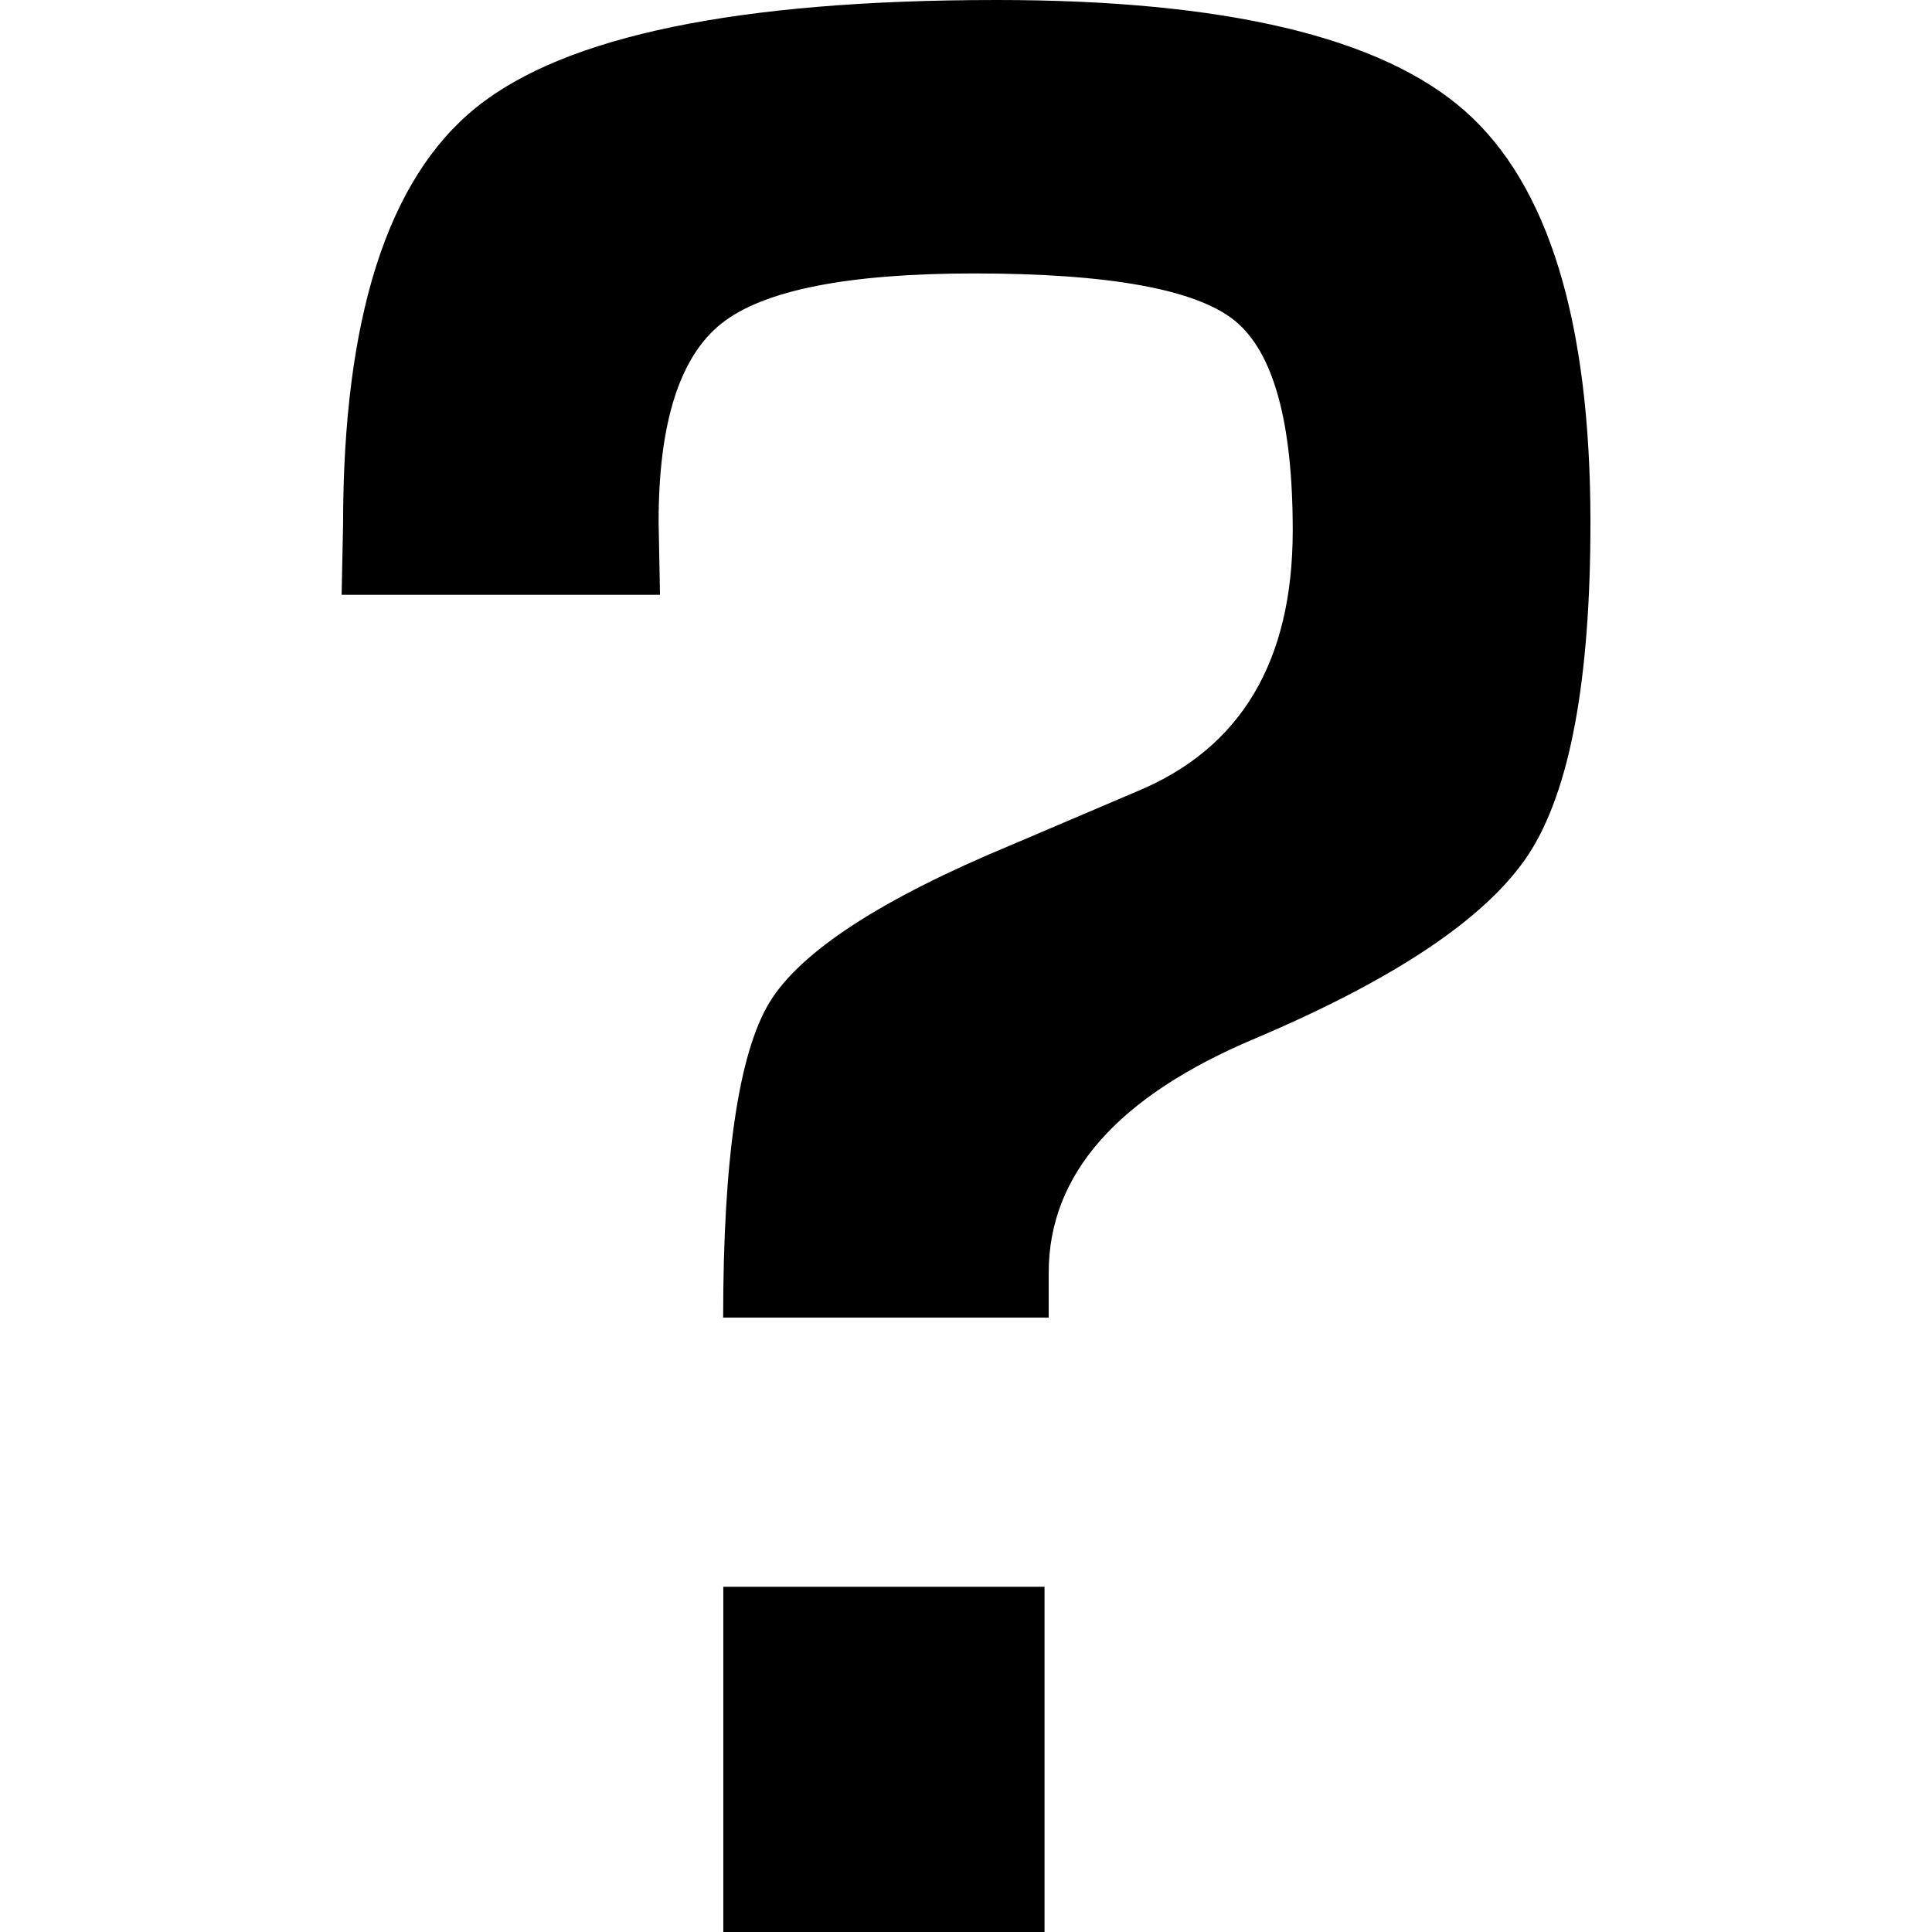
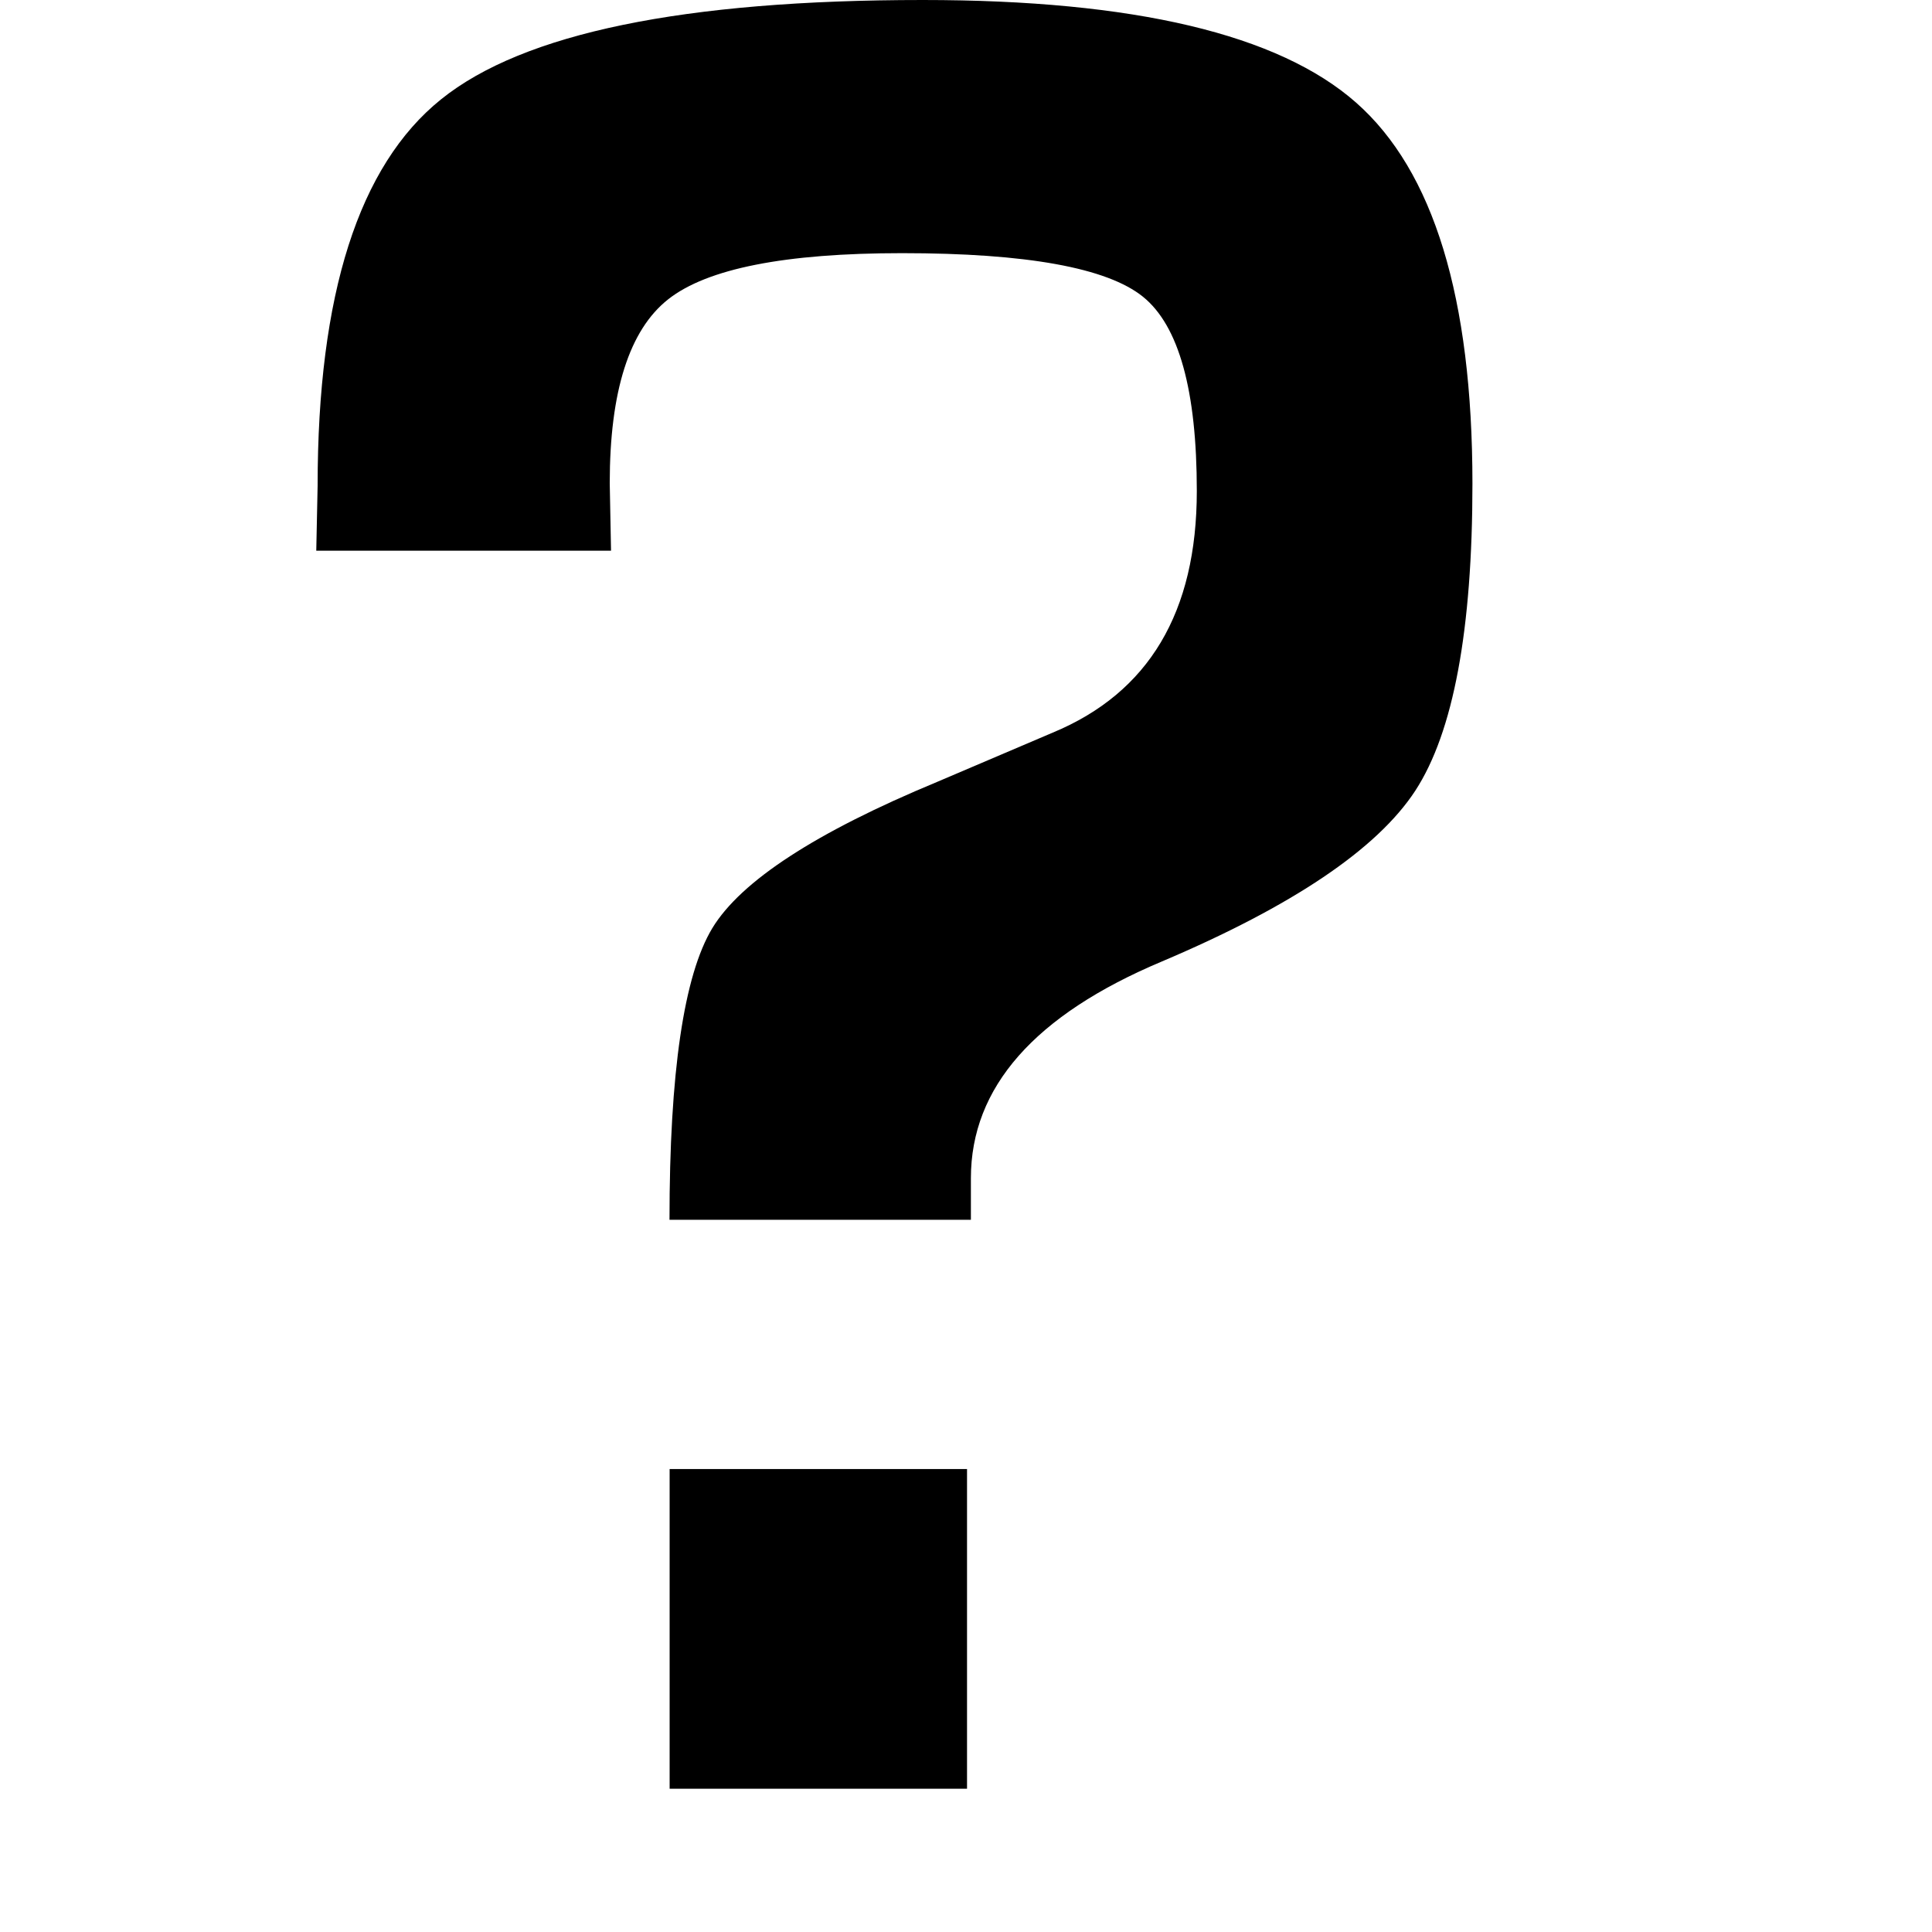
- <svg xmlns="http://www.w3.org/2000/svg" width="27.774" height="27.774">
+ <svg xmlns="http://www.w3.org/2000/svg" preserveAspectRatio="none" viewBox="0 0 30 30">
  <path d="M10.398 22.811h4.618v4.964h-4.618v-4.964zm10.66-21.217C19.854.532 17.612 0 14.33 0c-3.711 0-6.205.514-7.482 1.543-1.277 1.027-1.916 3.027-1.916 6l-.021 1.008h4.577l-.02-1.049c0-1.424.303-2.377.907-2.854.604-.477 1.814-.717 3.632-.717 1.936 0 3.184.228 3.74.676.559.451.837 1.457.837 3.017 0 1.883-.745 3.133-2.237 3.752l-1.797.766c-1.882.781-3.044 1.538-3.489 2.27-.442.732-.665 2.242-.665 4.529h4.68v-.646c0-1.41.987-2.533 2.965-3.365 2.03-.861 3.343-1.746 3.935-2.651.592-.908.888-2.498.888-4.771-.001-2.883-.603-4.853-1.806-5.914z" />
</svg>
